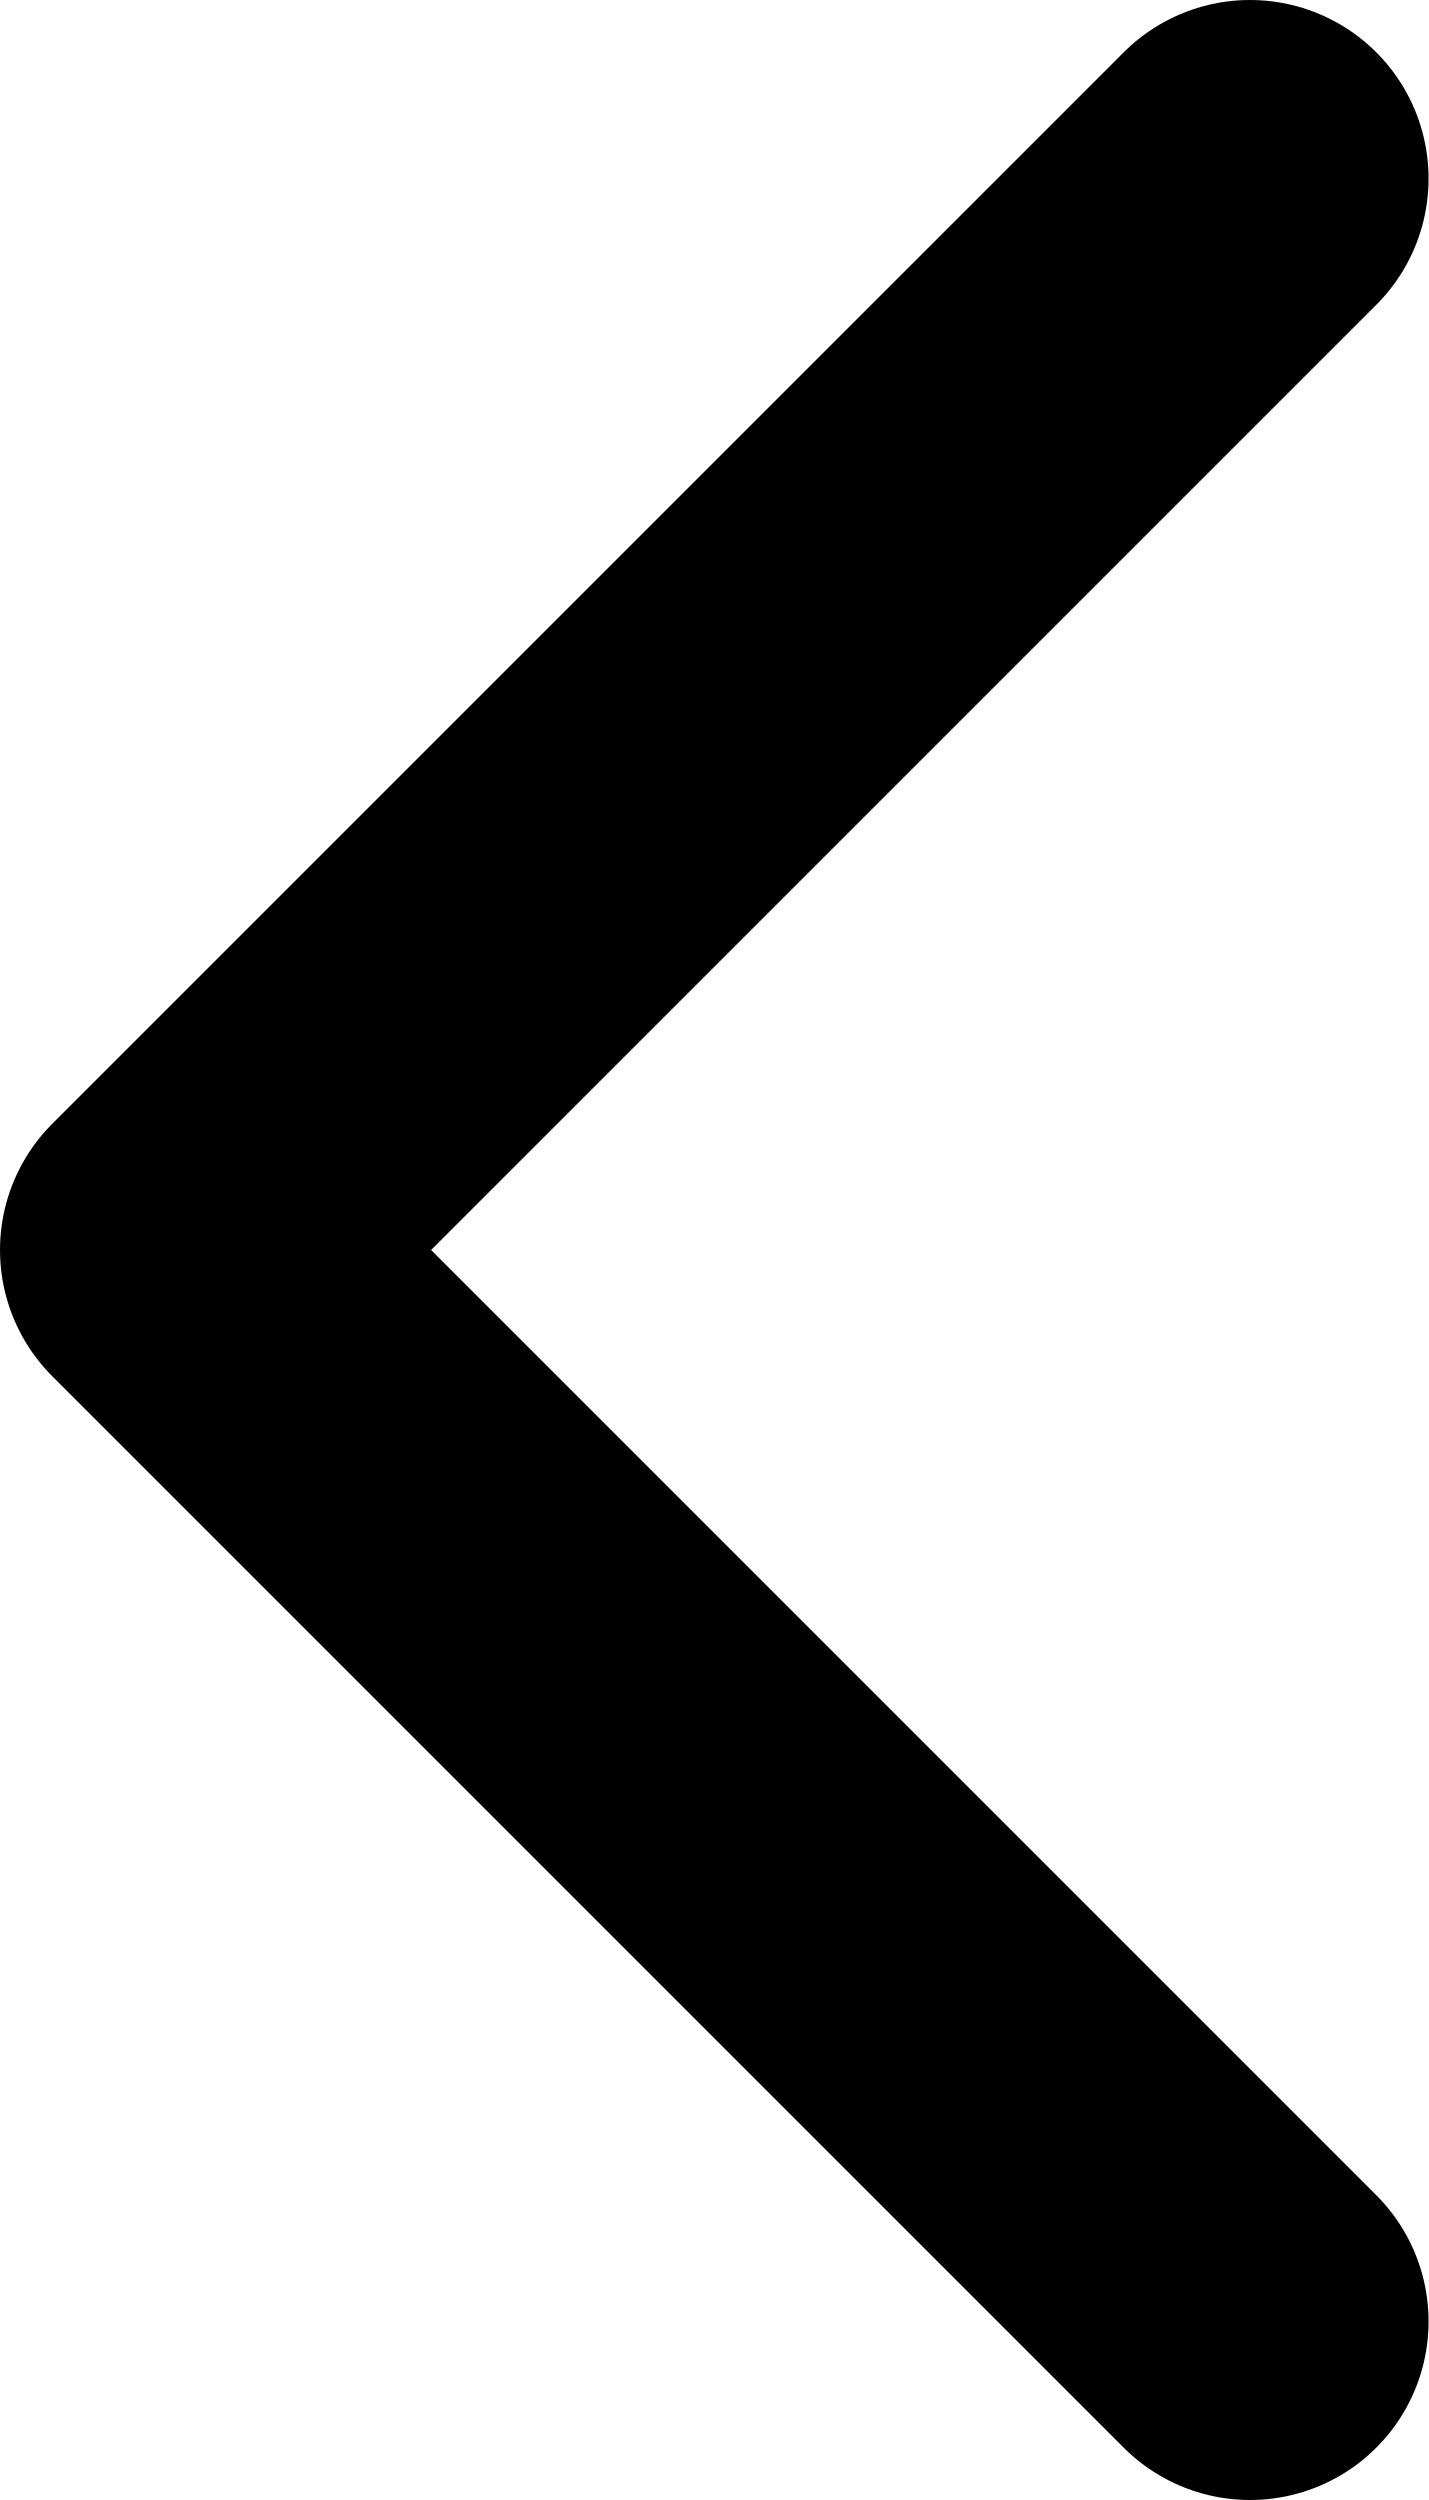
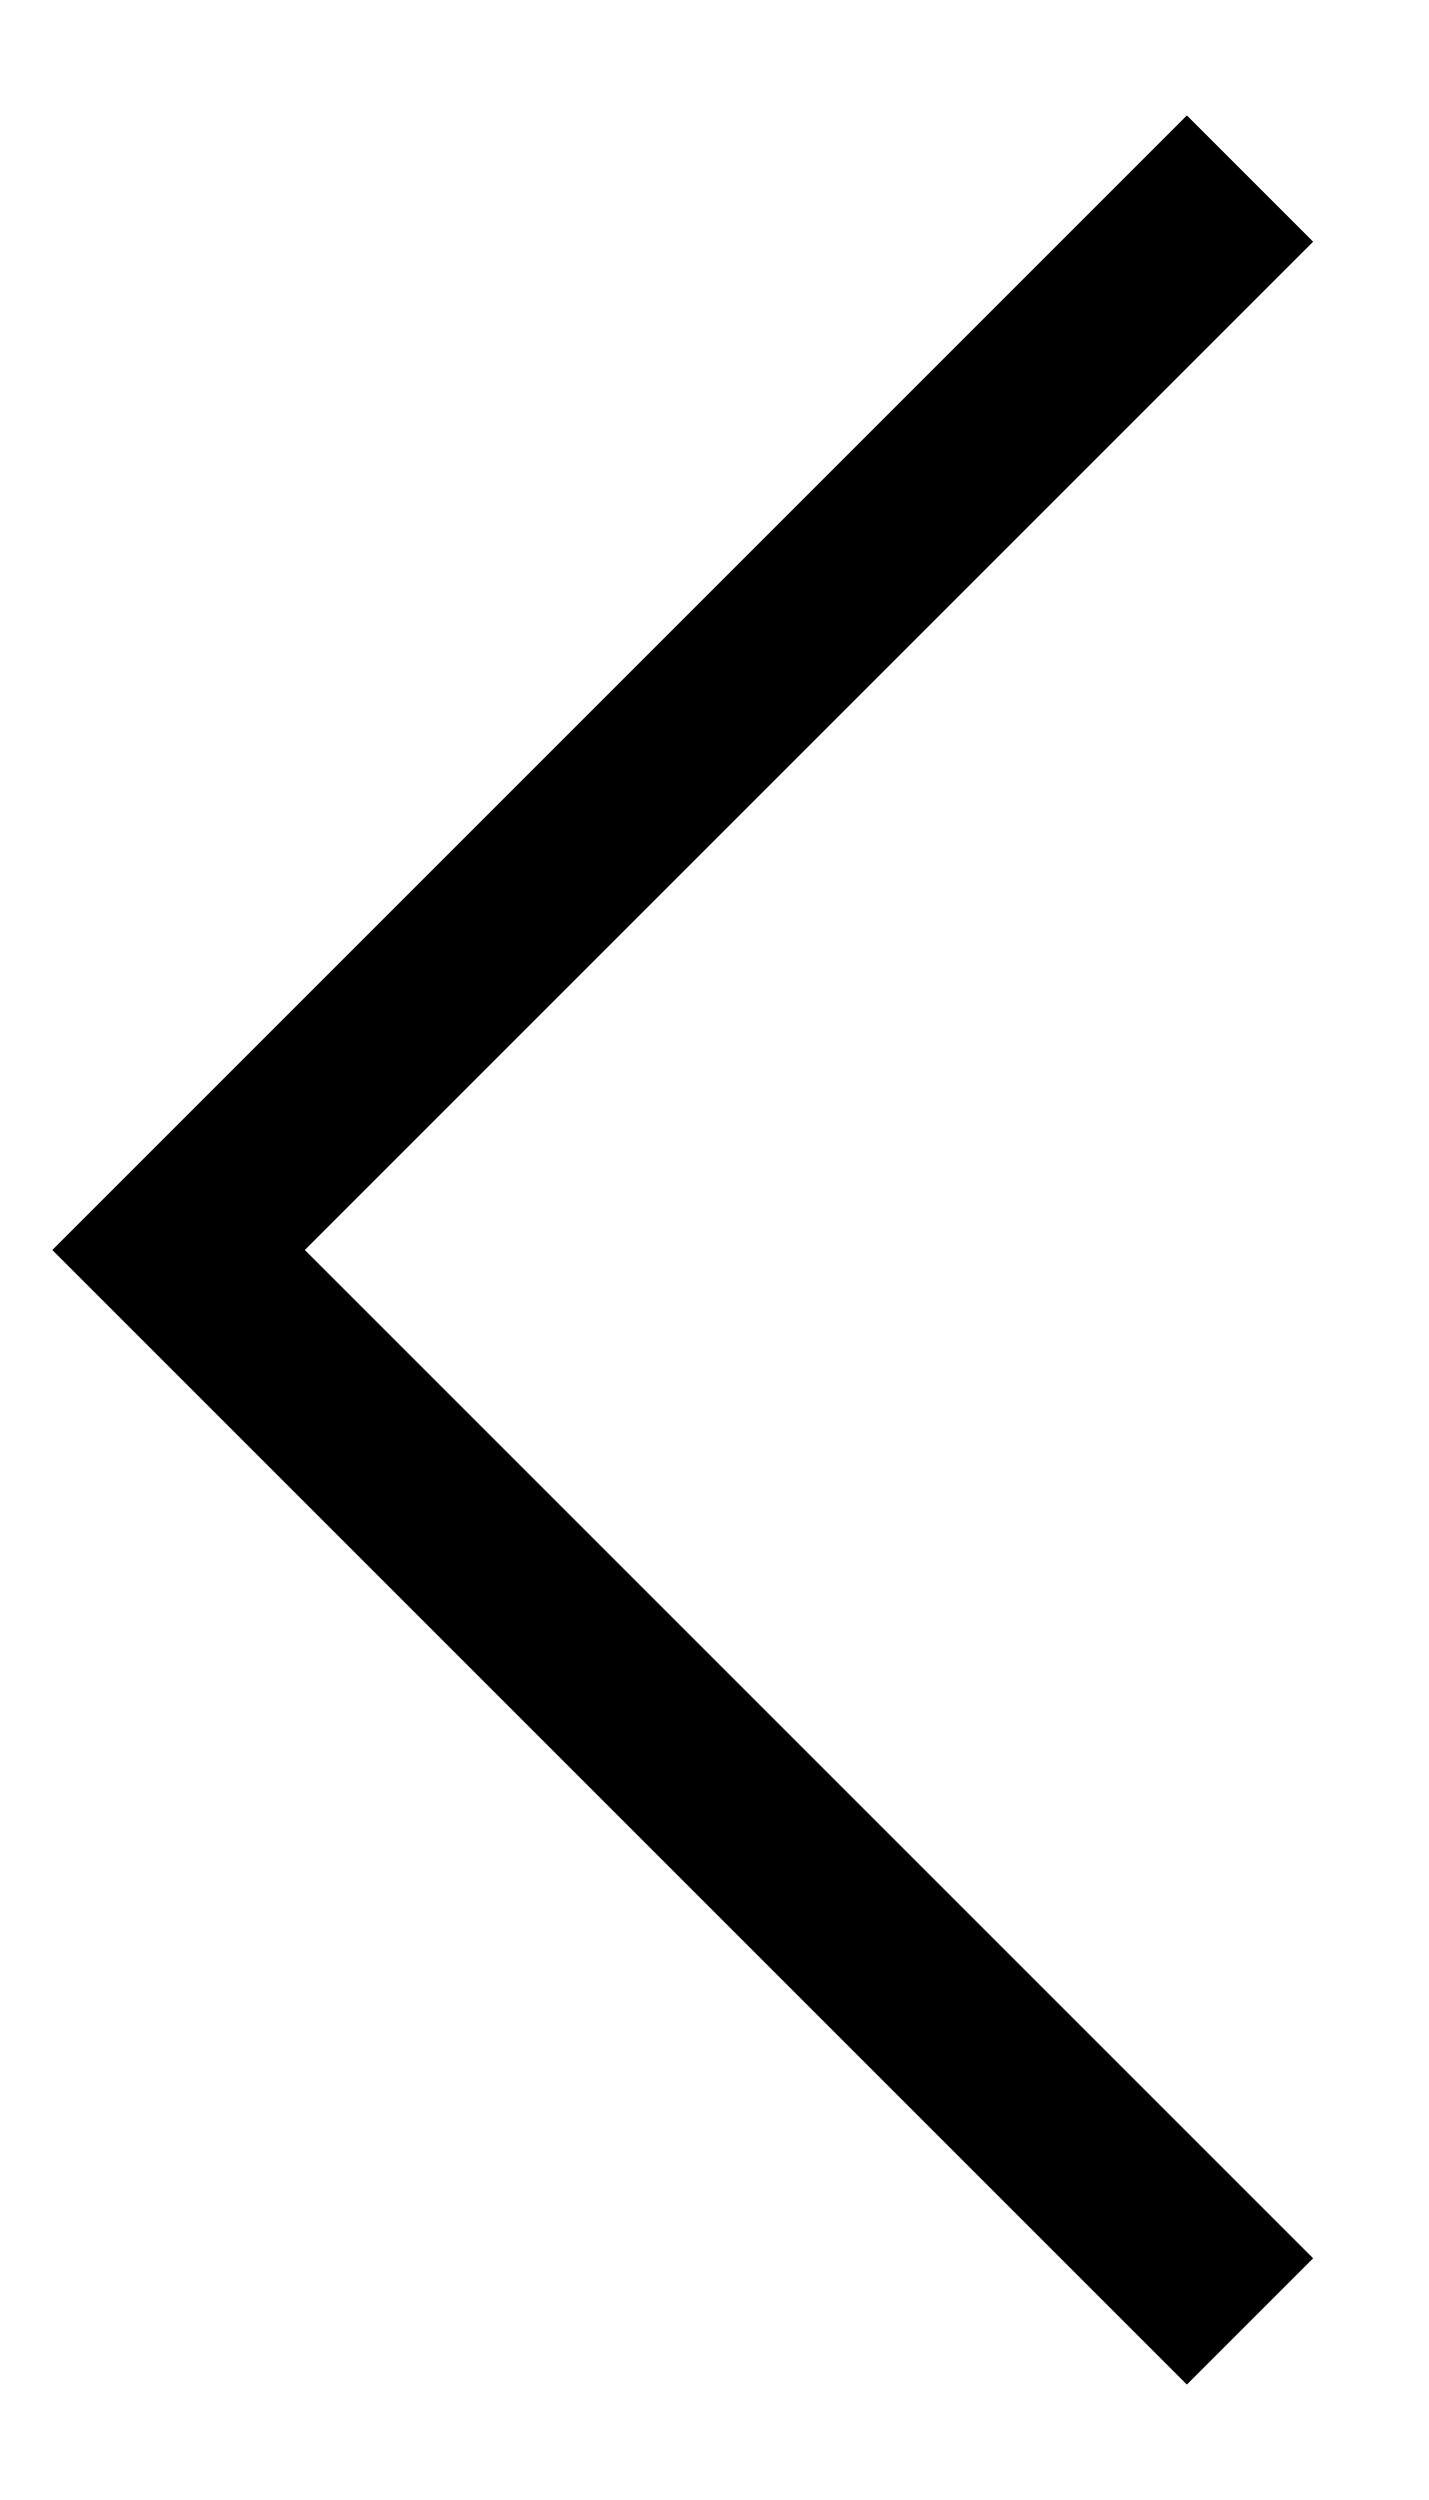
<svg xmlns="http://www.w3.org/2000/svg" width="8" height="14" viewBox="0 0 8 14" fill="none">
-   <path id="Vector" d="M7 13L1 7L7 1" stroke="black" stroke-width="2" stroke-linecap="round" stroke-linejoin="round" />
+   <path id="Vector" d="M7 13L1 7L7 1" stroke="black" strokeWidth="2" strokeLinecap="round" strokeLinejoin="round" />
</svg>
